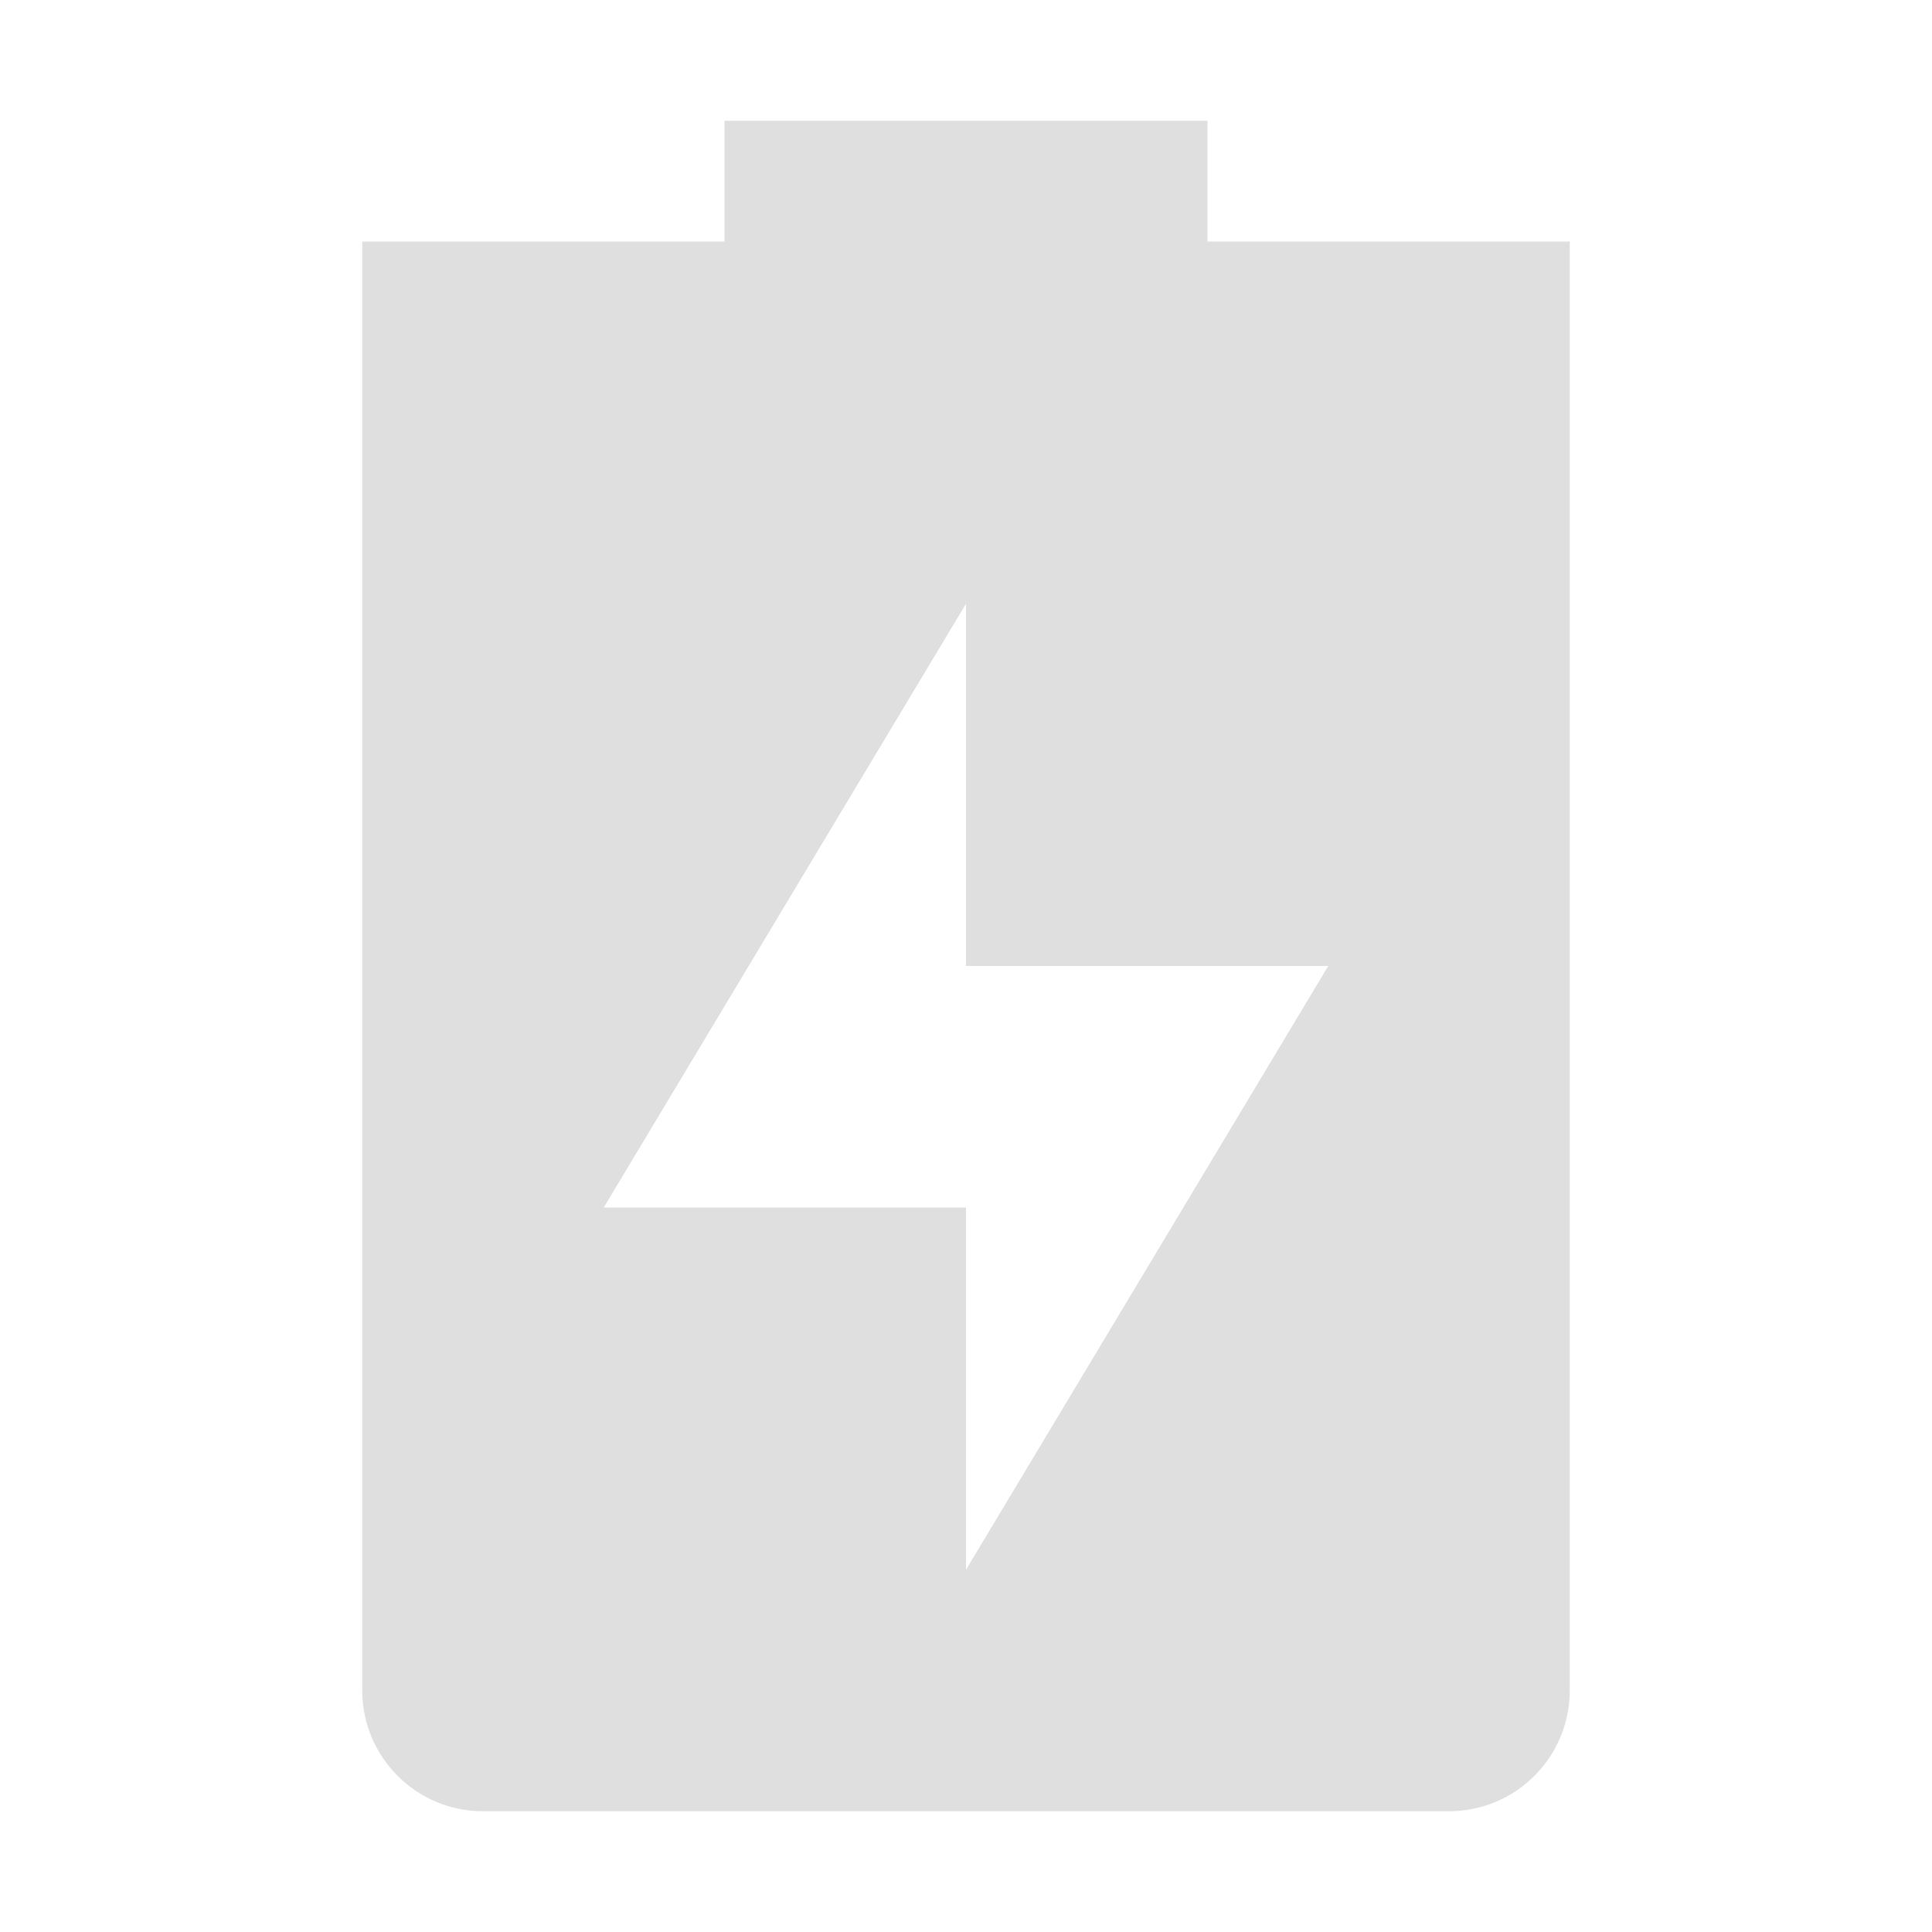
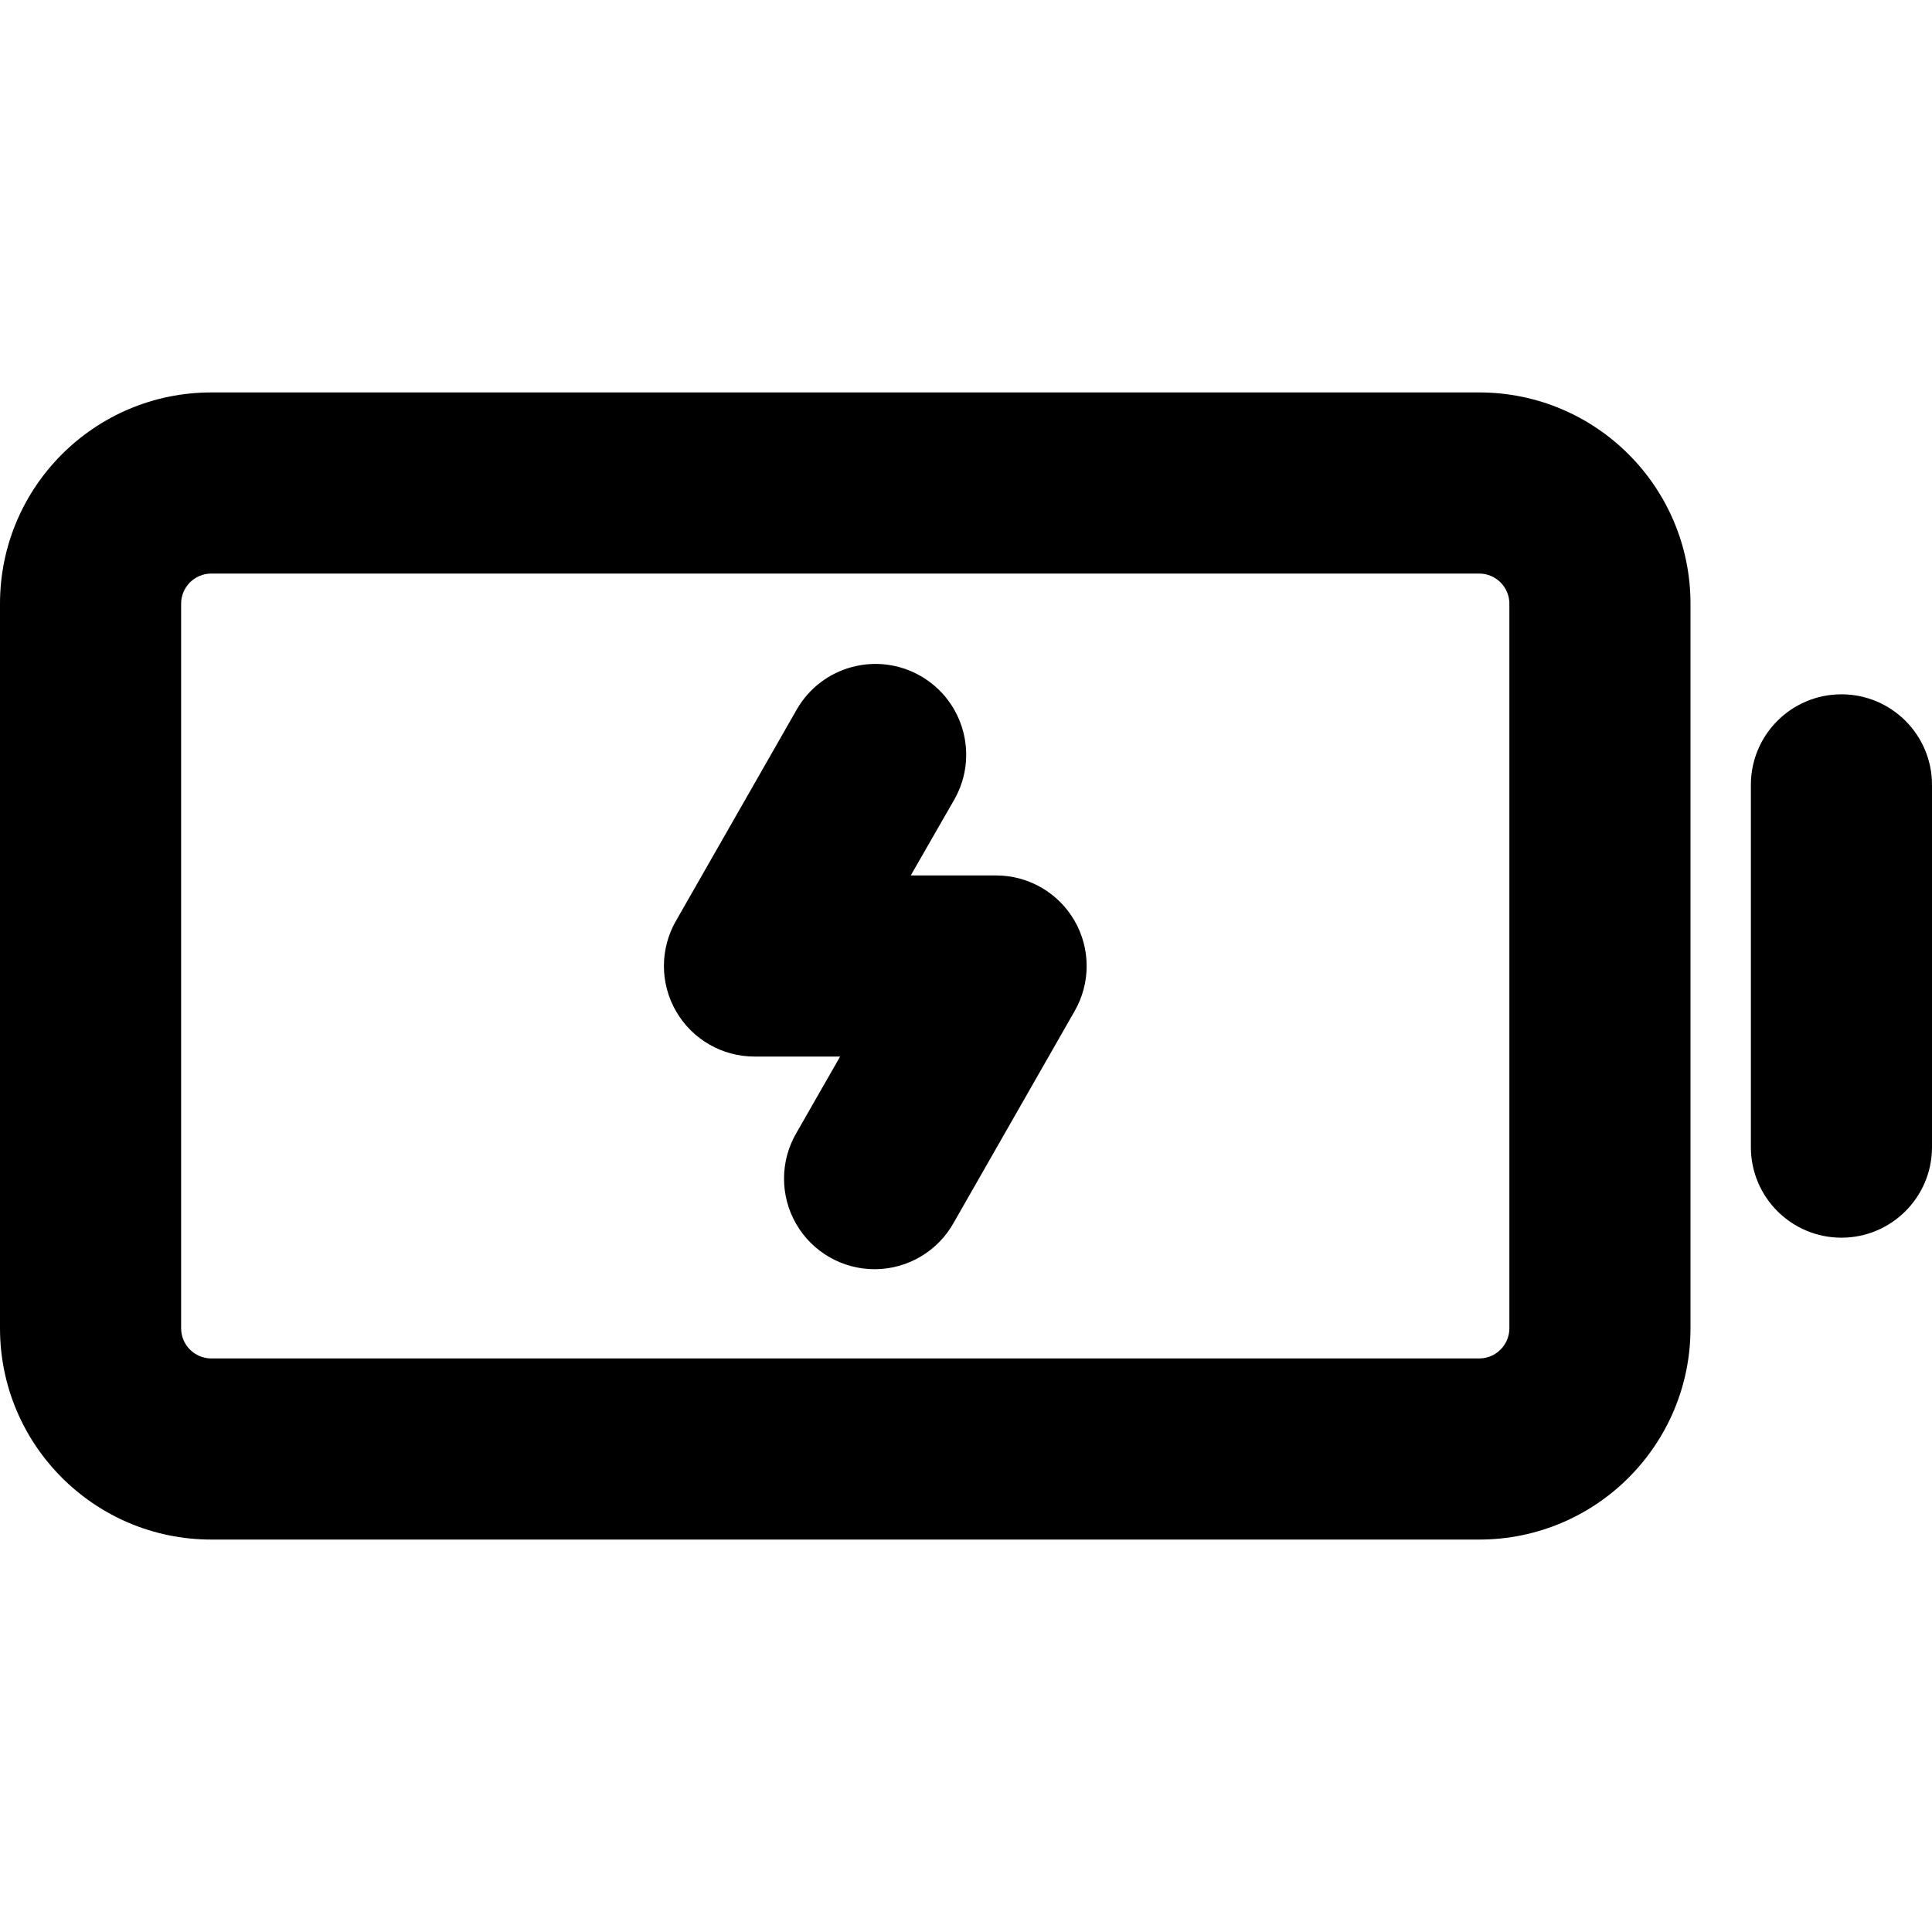
- <svg xmlns="http://www.w3.org/2000/svg" width="16" height="16" version="1.1">
-   <defs>
-     <style id="current-color-scheme" type="text/css">
-    .ColorScheme-Text { color:#dfdfdf; } .ColorScheme-Highlight { color:#4285f4; } .ColorScheme-NeutralText { color:#ff9800; } .ColorScheme-PositiveText { color:#4caf50; } .ColorScheme-NegativeText { color:#f44336; }
-   </style>
-   </defs>
-   <path style="fill:currentColor" class="ColorScheme-Text" d="M 6,1 V 2 H 3 V 14 C 3,14.55 3.446,15 4,15 H 12 C 12.554,15 13,14.55 13,14 V 2 H 10 V 1 Z M 8,5 V 8 H 11 L 8,13 V 10 H 5 Z" />
+ <svg xmlns="http://www.w3.org/2000/svg" width="16" height="16" viewBox="0 0 256 256">
+   <path fill="#000" d="M196 52H28A28 28 0 0 0 0 80v96a28 28 0 0 0 28 28h168a28 28 0 0 0 28-28V80a28 28 0 0 0-28-28m4 124a4 4 0 0 1-4 4H28a4 4 0 0 1-4-4V80a4 4 0 0 1 4-4h168a4 4 0 0 1 4 4Zm56-72v48a12 12 0 0 1-24 0v-48a12 12 0 0 1 24 0m-113.62 18a12 12 0 0 1 0 12l-16 28a12 12 0 1 1-20.84-11.9l5.78-10.1H100a12 12 0 0 1-10.42-18l16-28a12 12 0 0 1 20.84 12l-5.74 10H132a12 12 0 0 1 10.38 6" />
</svg>
